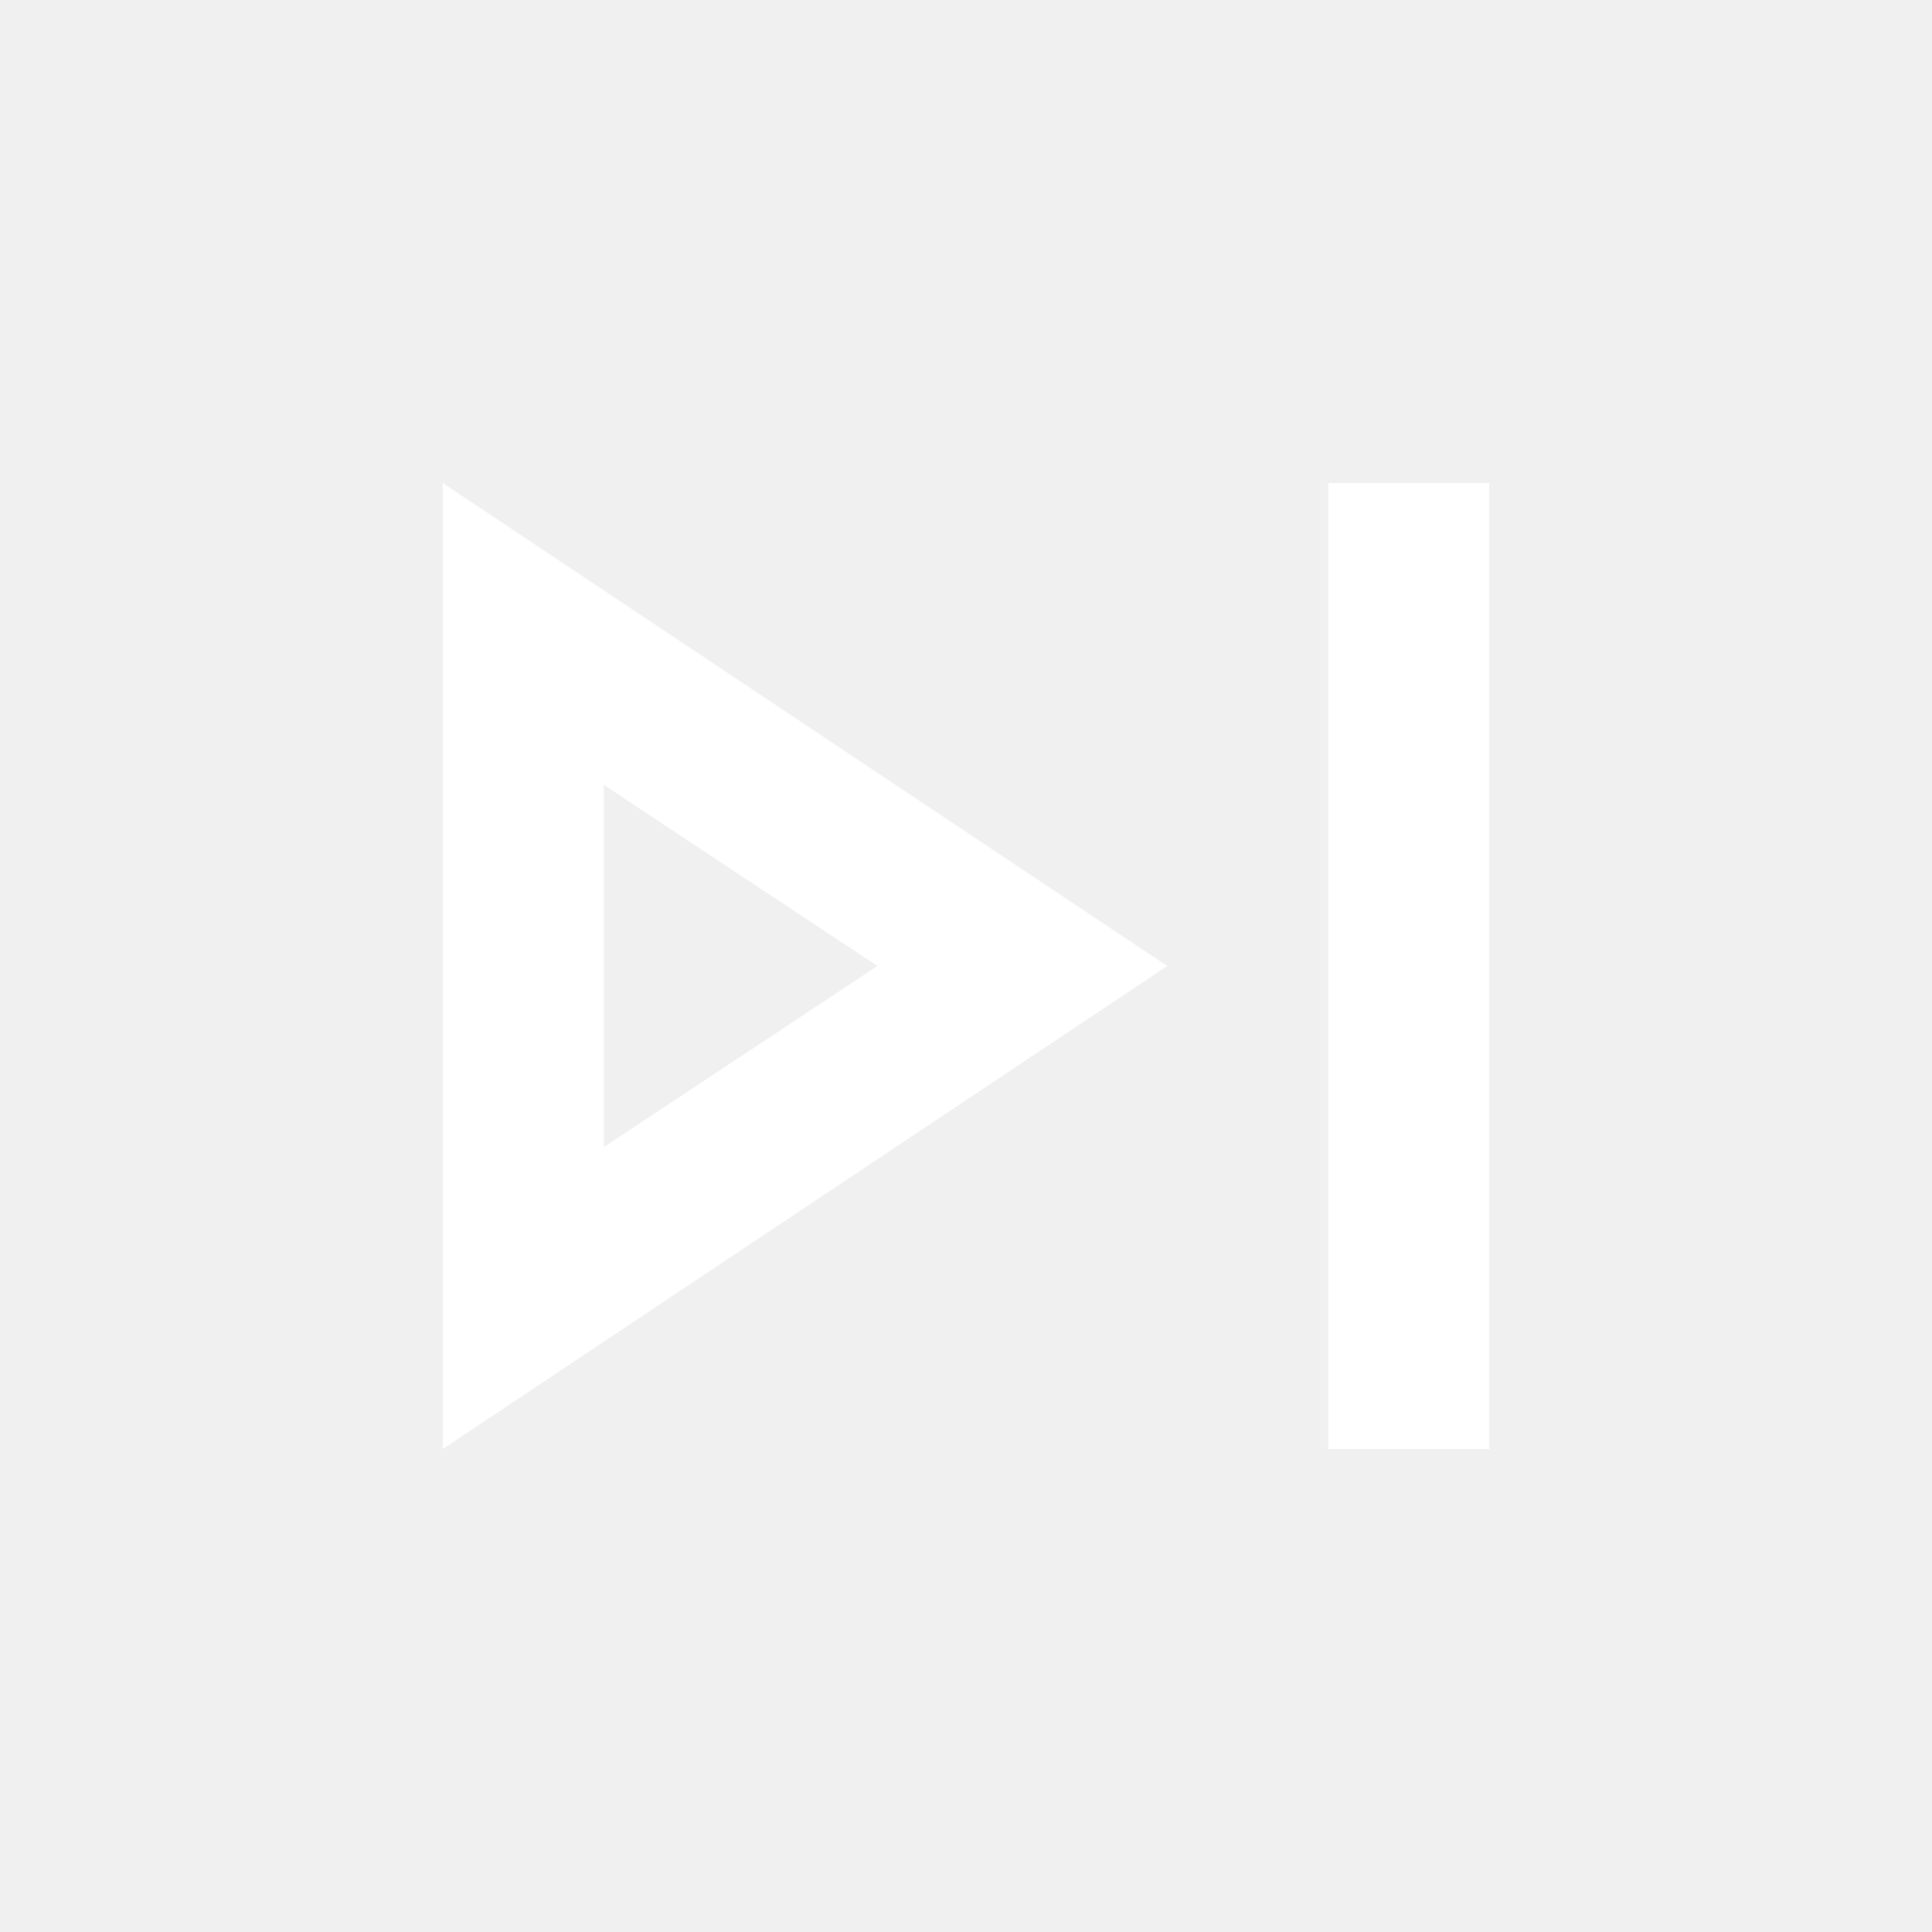
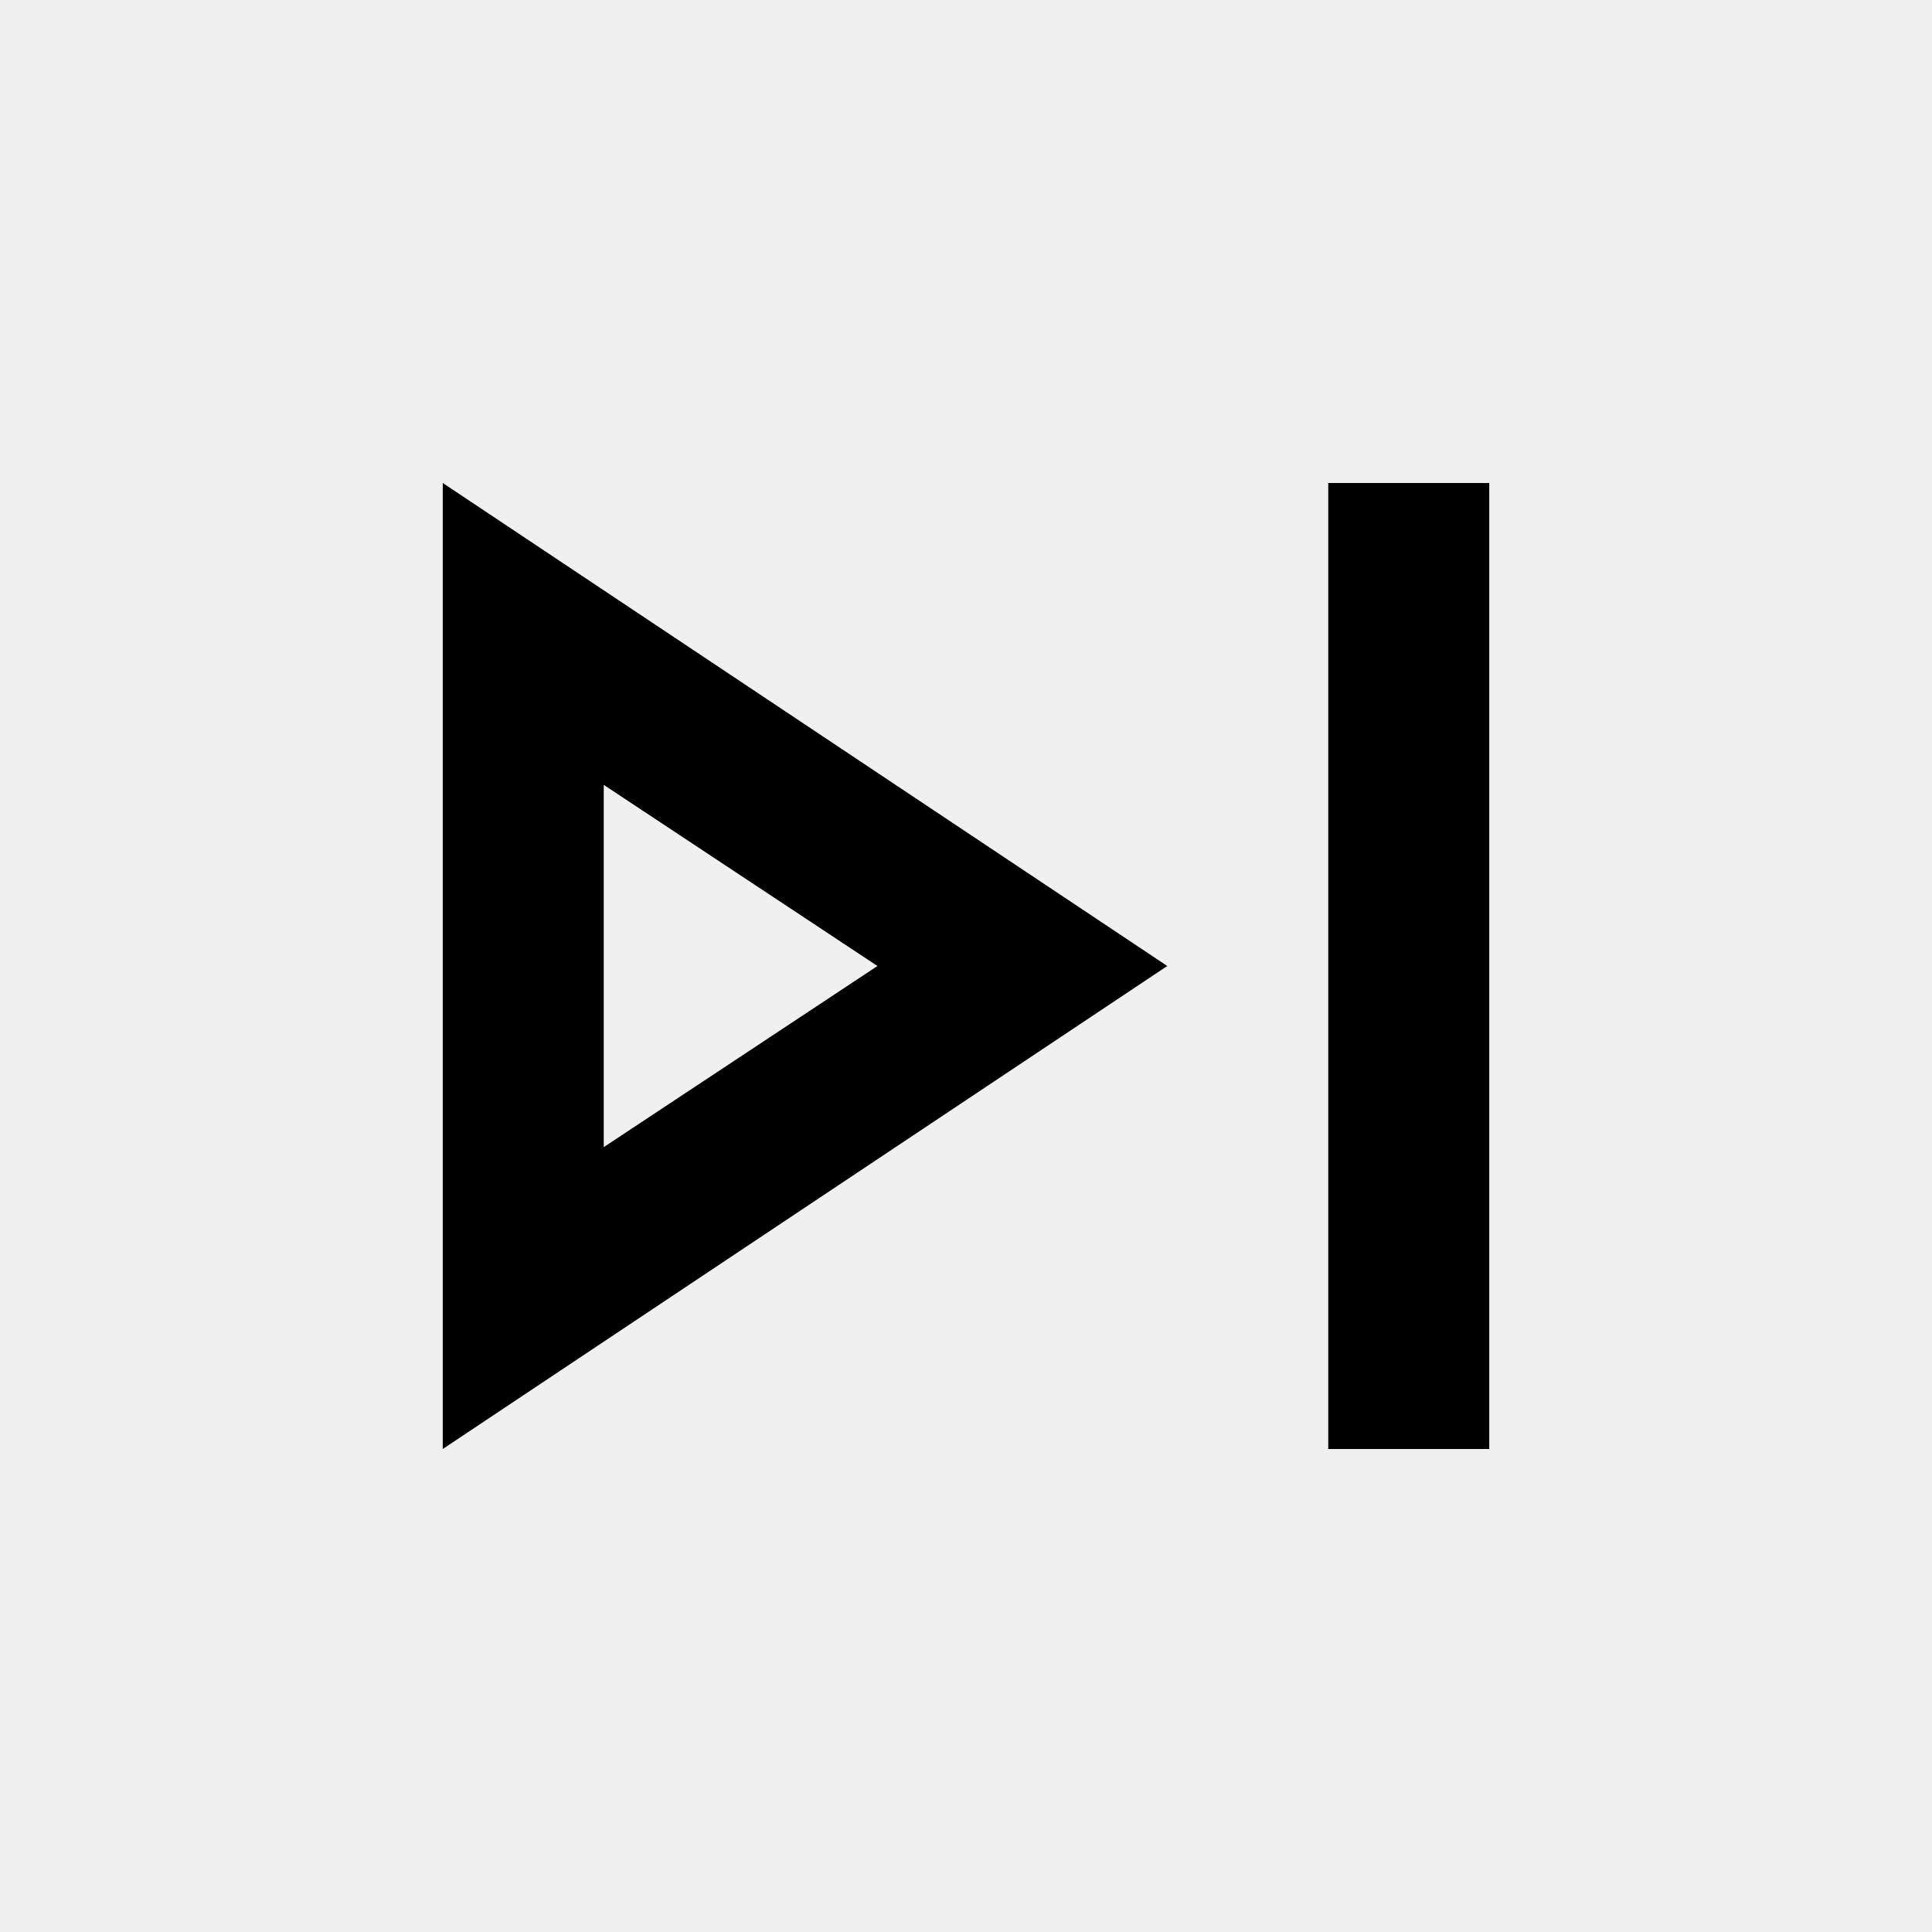
- <svg xmlns="http://www.w3.org/2000/svg" height="24" viewBox="0 -960 960 960" width="24" fill="#fff">
+ <svg xmlns="http://www.w3.org/2000/svg" height="24" viewBox="0 -960 960 960" width="24" fill="#000">
  <path d="M660-240v-480h80v480h-80Zm-440 0v-480l360 240-360 240Zm80-240Zm0 90 136-90-136-90v180Z" />
</svg>
